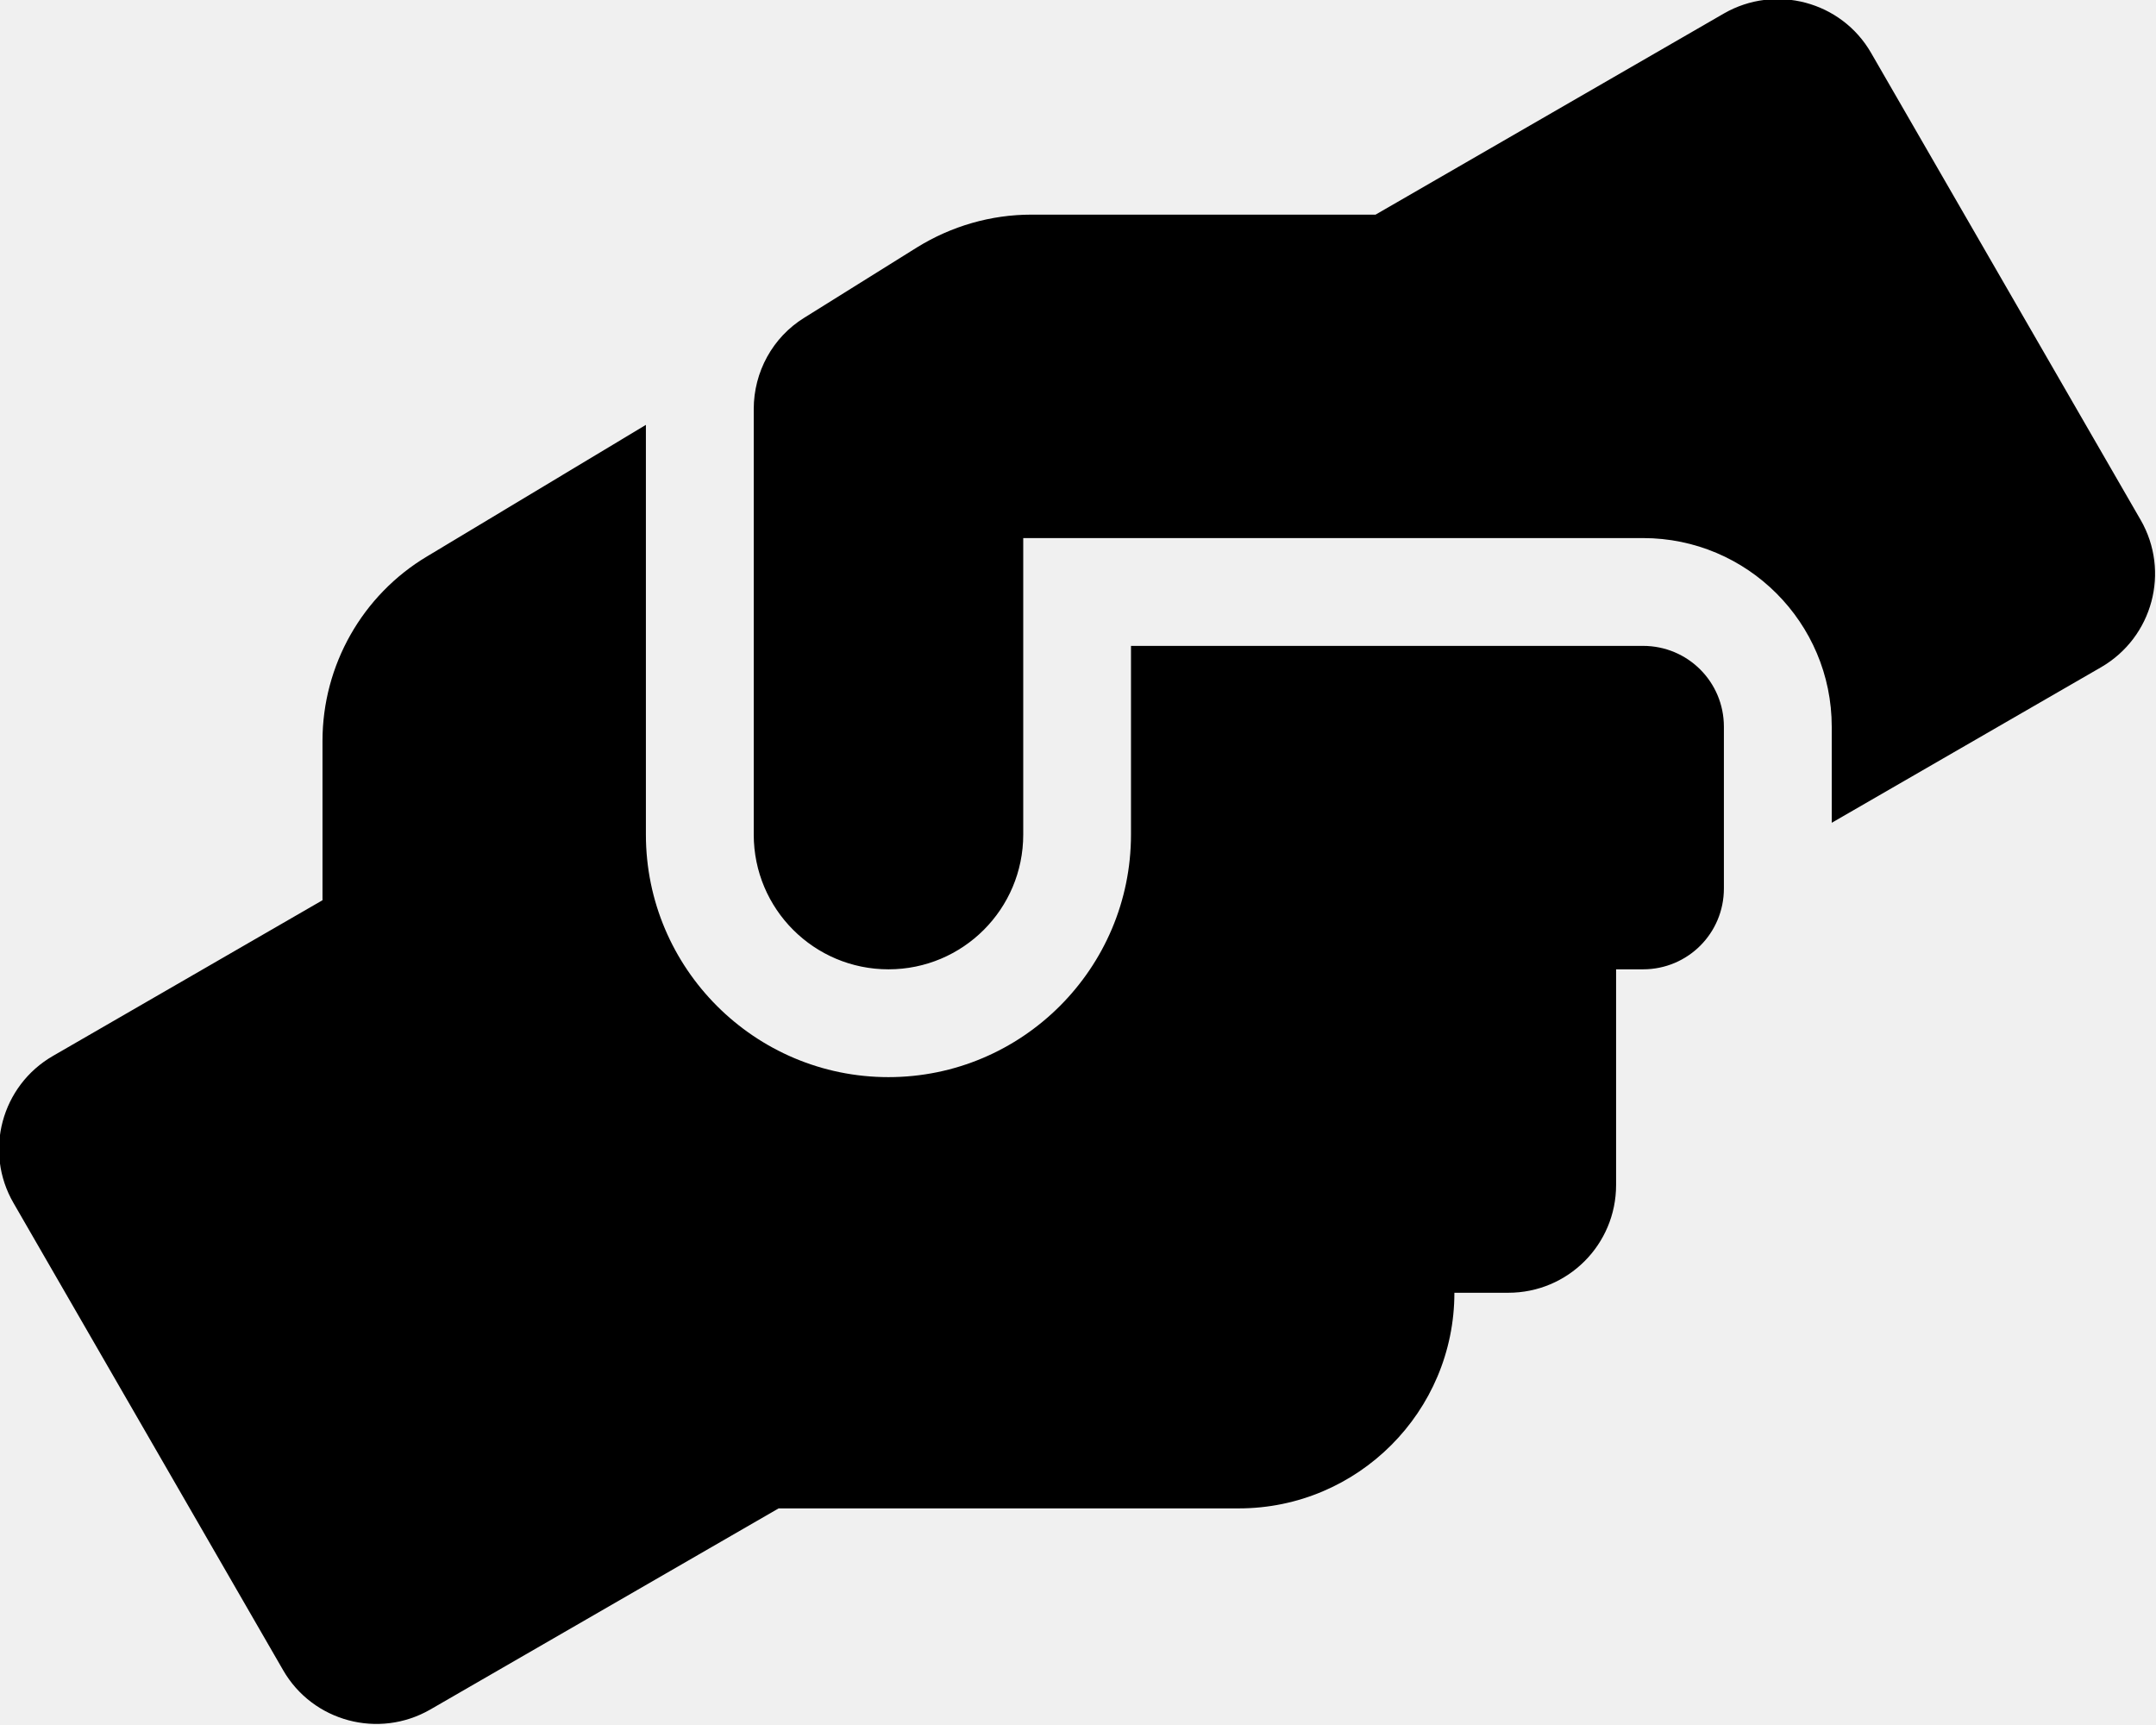
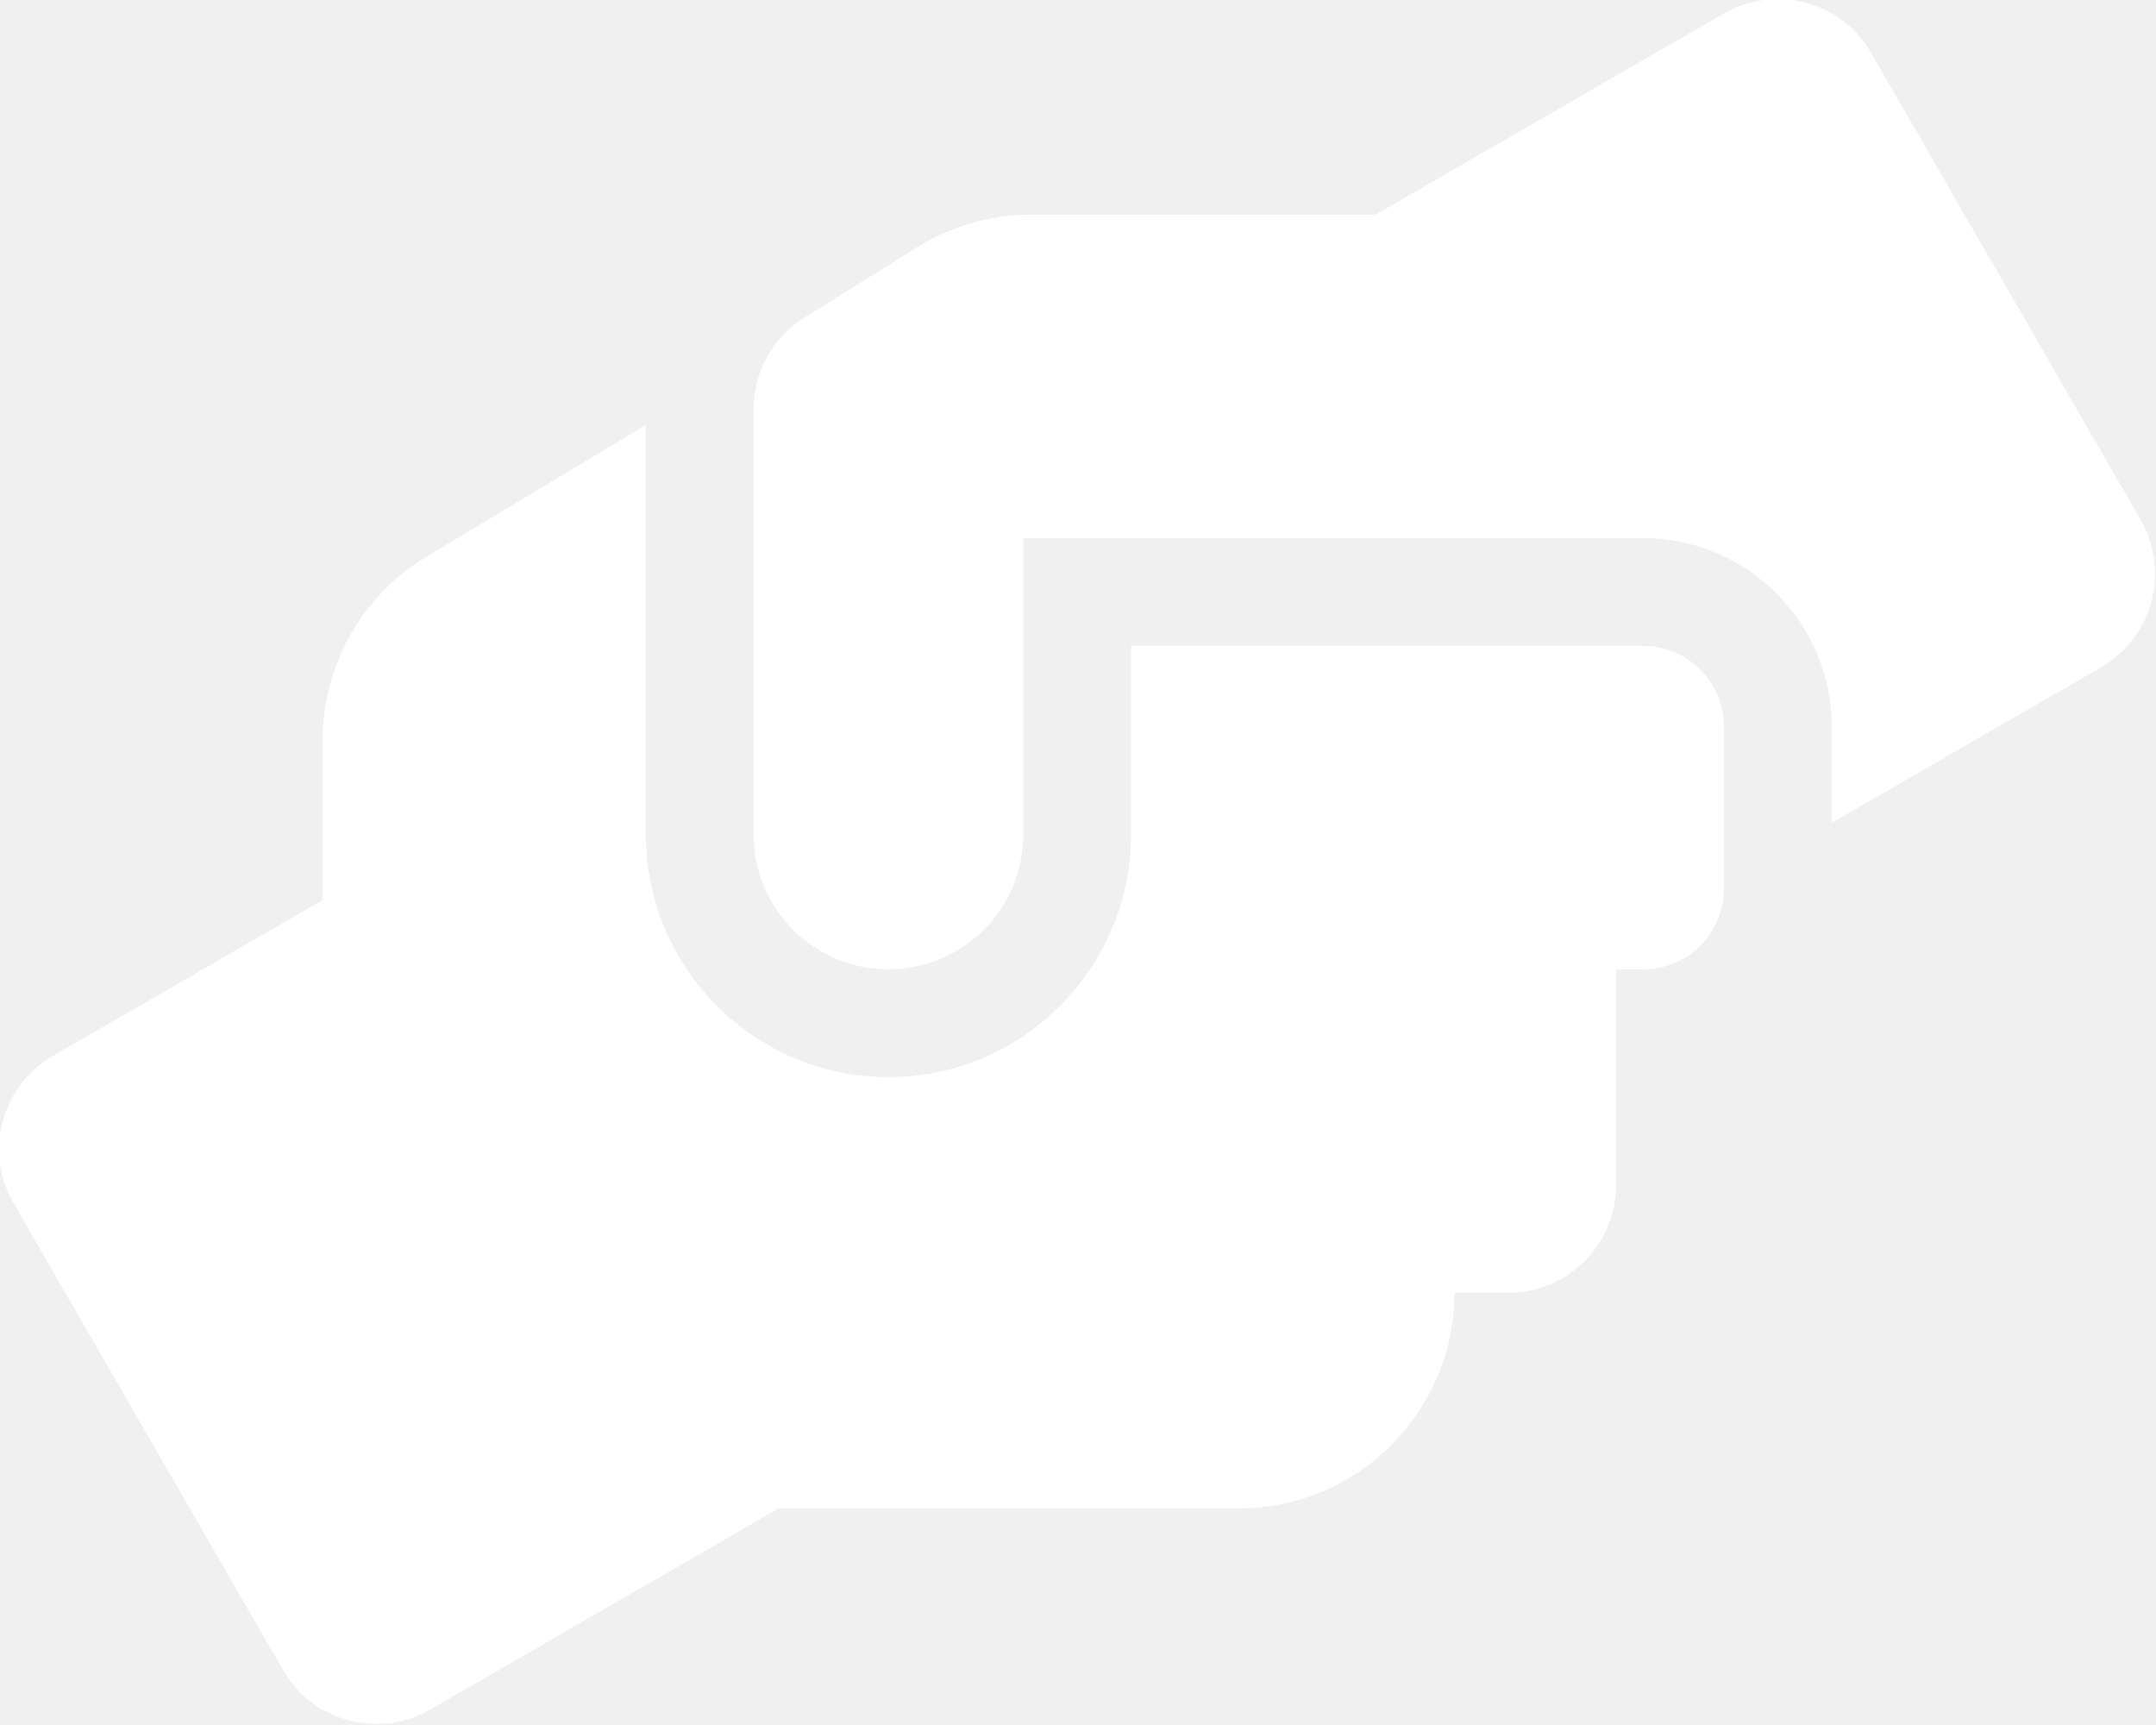
<svg xmlns="http://www.w3.org/2000/svg" aria-hidden="true" focusable="false" data-prefix="fas" data-icon="hands-helping" class="svg-inline--fa fa-hands-helping fa-w-20" role="img" viewBox="0 0 50 39.997" version="1.1" id="svg4" width="50" height="39.997">
+   <style id="style830" />
  <defs id="defs8" />
-   <path d="M 38.104,14.977 H 26.229 v 4.375 c 0,3.102 -2.523,5.625 -5.625,5.625 -3.102,0 -5.625,-2.523 -5.625,-5.625 V 9.852 l -5.07,3.047 c -1.508,0.898 -2.43,2.531 -2.43,4.281 v 3.695 L 1.229,24.485 c -1.195,0.688 -1.609,2.219 -0.914,3.414 l 6.25,10.828 c 0.687,1.195 2.219,1.602 3.414,0.914 l 8.078,-4.664 h 10.672 c 2.758,0 5,-2.242 5,-5 h 1.25 c 1.383,0 2.5,-1.117 2.5,-2.5 v -5 h 0.625 c 1.039,0 1.875,-0.836 1.875,-1.875 V 16.852 c 0,-1.039 -0.836,-1.875 -1.875,-1.875 z M 49.643,12.055 43.393,1.227 C 42.705,0.032 41.174,-0.374 39.979,0.313 l -8.078,4.664 h -7.984 c -0.937,0 -1.852,0.266 -2.648,0.758 l -2.617,1.633 c -0.734,0.453 -1.172,1.258 -1.172,2.117 v 9.867 c 0,1.727 1.398,3.125 3.125,3.125 1.727,0 3.125,-1.398 3.125,-3.125 v -6.875 h 14.375 c 2.414,0 4.375,1.961 4.375,4.375 v 2.227 l 6.25,-3.609 c 1.195,-0.695 1.602,-2.219 0.914,-3.414 z" id="path2" style="fill:#000000;stroke-width:0.078" />
+   <path d="M 38.104,14.977 H 26.229 v 4.375 c 0,3.102 -2.523,5.625 -5.625,5.625 -3.102,0 -5.625,-2.523 -5.625,-5.625 V 9.852 l -5.07,3.047 c -1.508,0.898 -2.43,2.531 -2.43,4.281 v 3.695 L 1.229,24.485 c -1.195,0.688 -1.609,2.219 -0.914,3.414 l 6.25,10.828 c 0.687,1.195 2.219,1.602 3.414,0.914 l 8.078,-4.664 h 10.672 c 2.758,0 5,-2.242 5,-5 h 1.25 c 1.383,0 2.5,-1.117 2.5,-2.5 v -5 h 0.625 c 1.039,0 1.875,-0.836 1.875,-1.875 V 16.852 c 0,-1.039 -0.836,-1.875 -1.875,-1.875 z M 49.643,12.055 43.393,1.227 C 42.705,0.032 41.174,-0.374 39.979,0.313 l -8.078,4.664 h -7.984 c -0.937,0 -1.852,0.266 -2.648,0.758 l -2.617,1.633 c -0.734,0.453 -1.172,1.258 -1.172,2.117 v 9.867 c 0,1.727 1.398,3.125 3.125,3.125 1.727,0 3.125,-1.398 3.125,-3.125 v -6.875 h 14.375 c 2.414,0 4.375,1.961 4.375,4.375 v 2.227 l 6.25,-3.609 c 1.195,-0.695 1.602,-2.219 0.914,-3.414 z" id="path2" style="fill:#ffffff;stroke-width:0.078" />
</svg>
